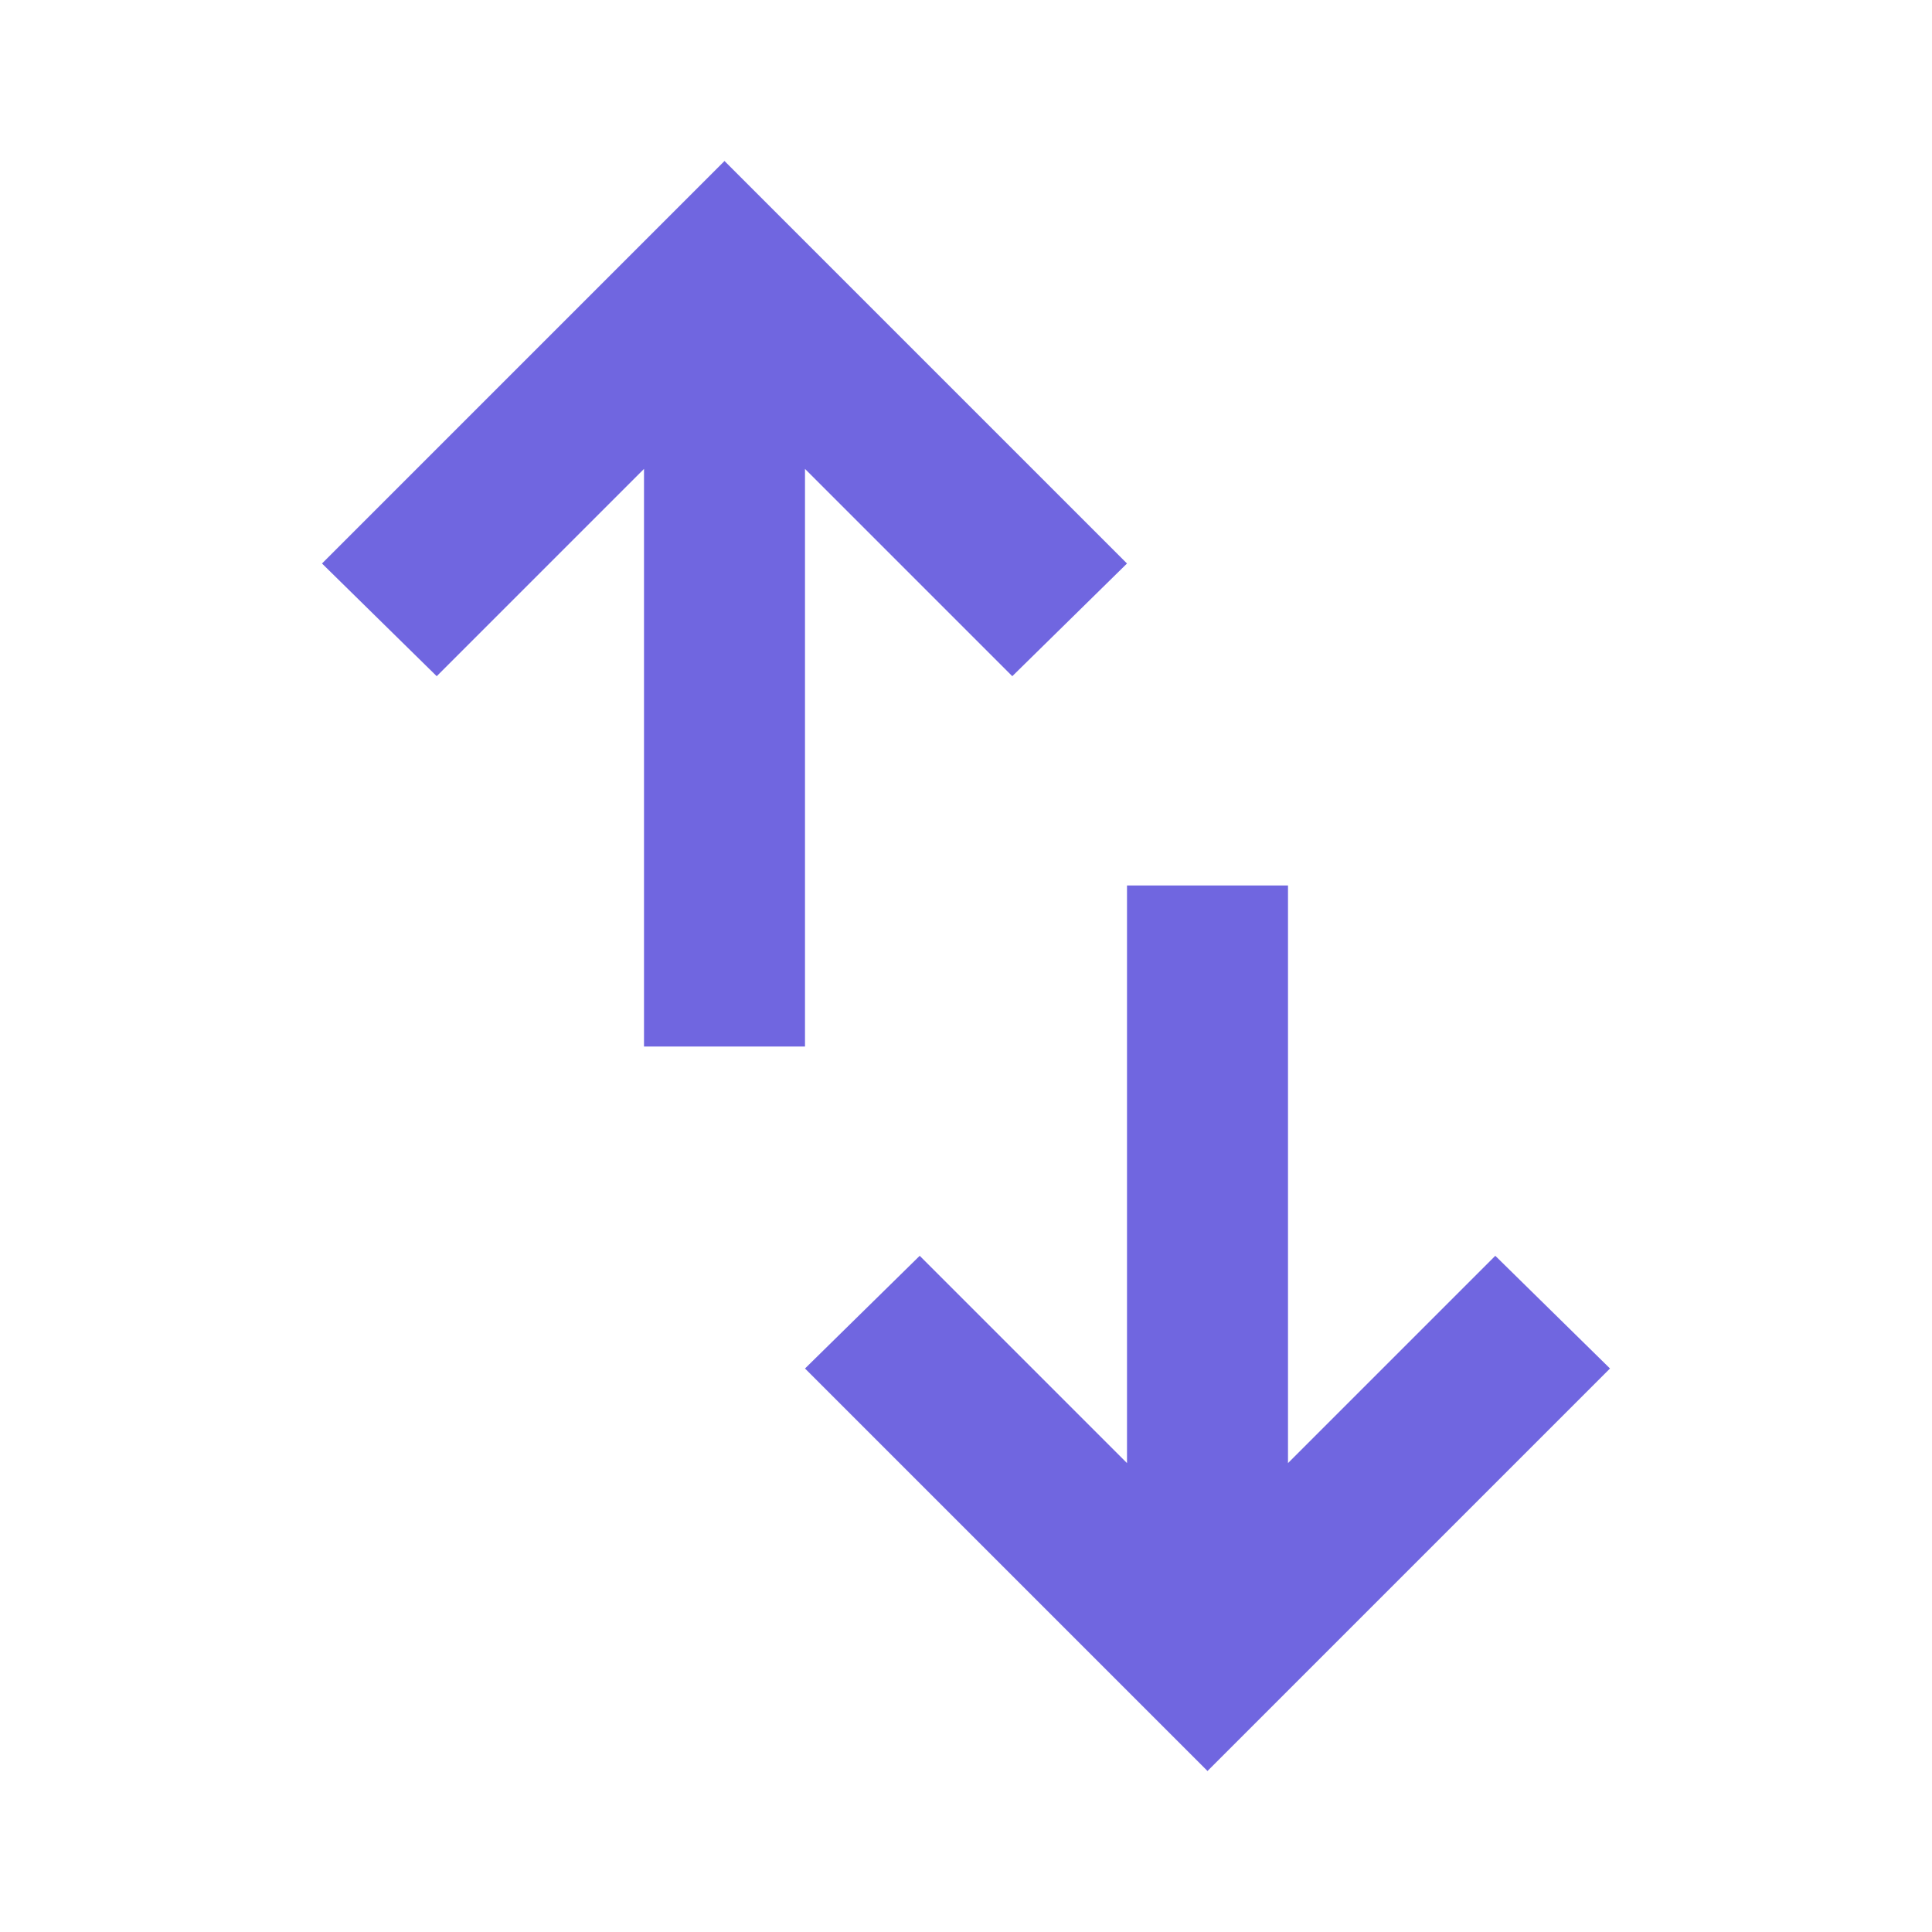
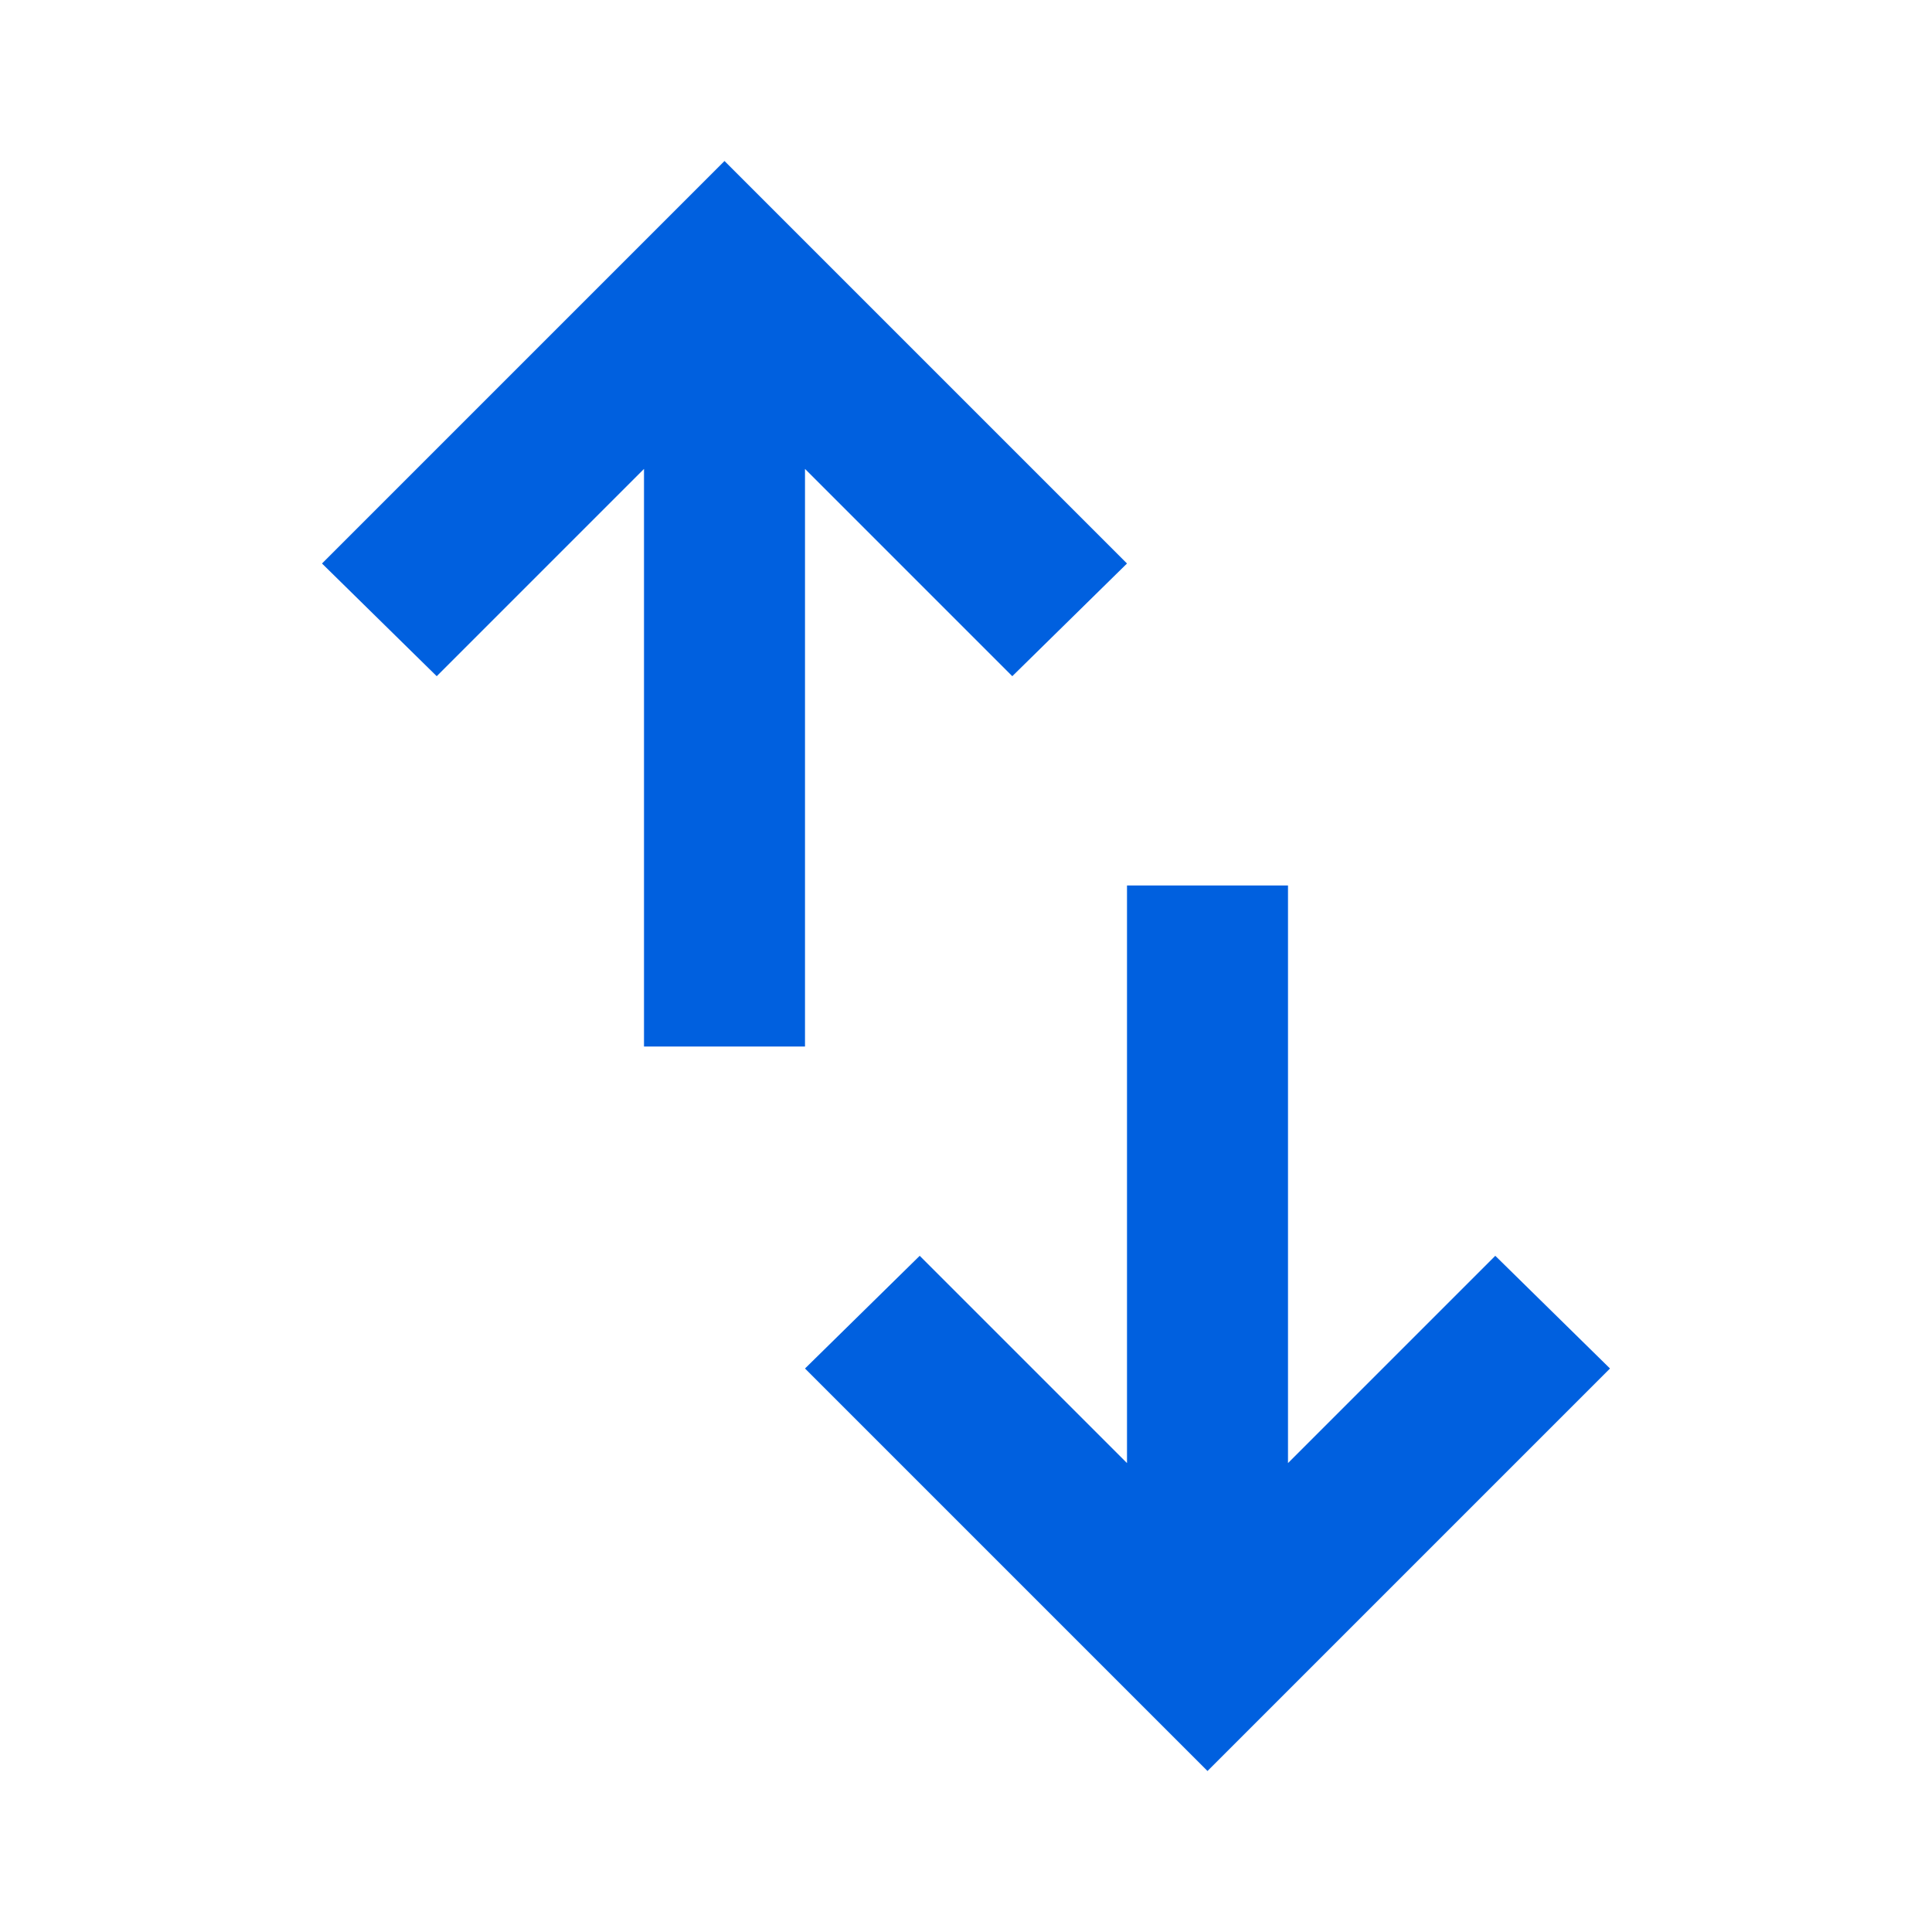
- <svg xmlns="http://www.w3.org/2000/svg" height="24px" viewBox="0 -960 960 960" width="24px" fill="#7066e0">
+ <svg xmlns="http://www.w3.org/2000/svg" height="24px" viewBox="0 -960 960 960" width="24px" fill="#0060df">
  <path d="M320-440v-287L217-624l-57-56 200-200 200 200-57 56-103-103v287h-80ZM600-80 400-280l57-56 103 103v-287h80v287l103-103 57 56L600-80Z" />
</svg>
